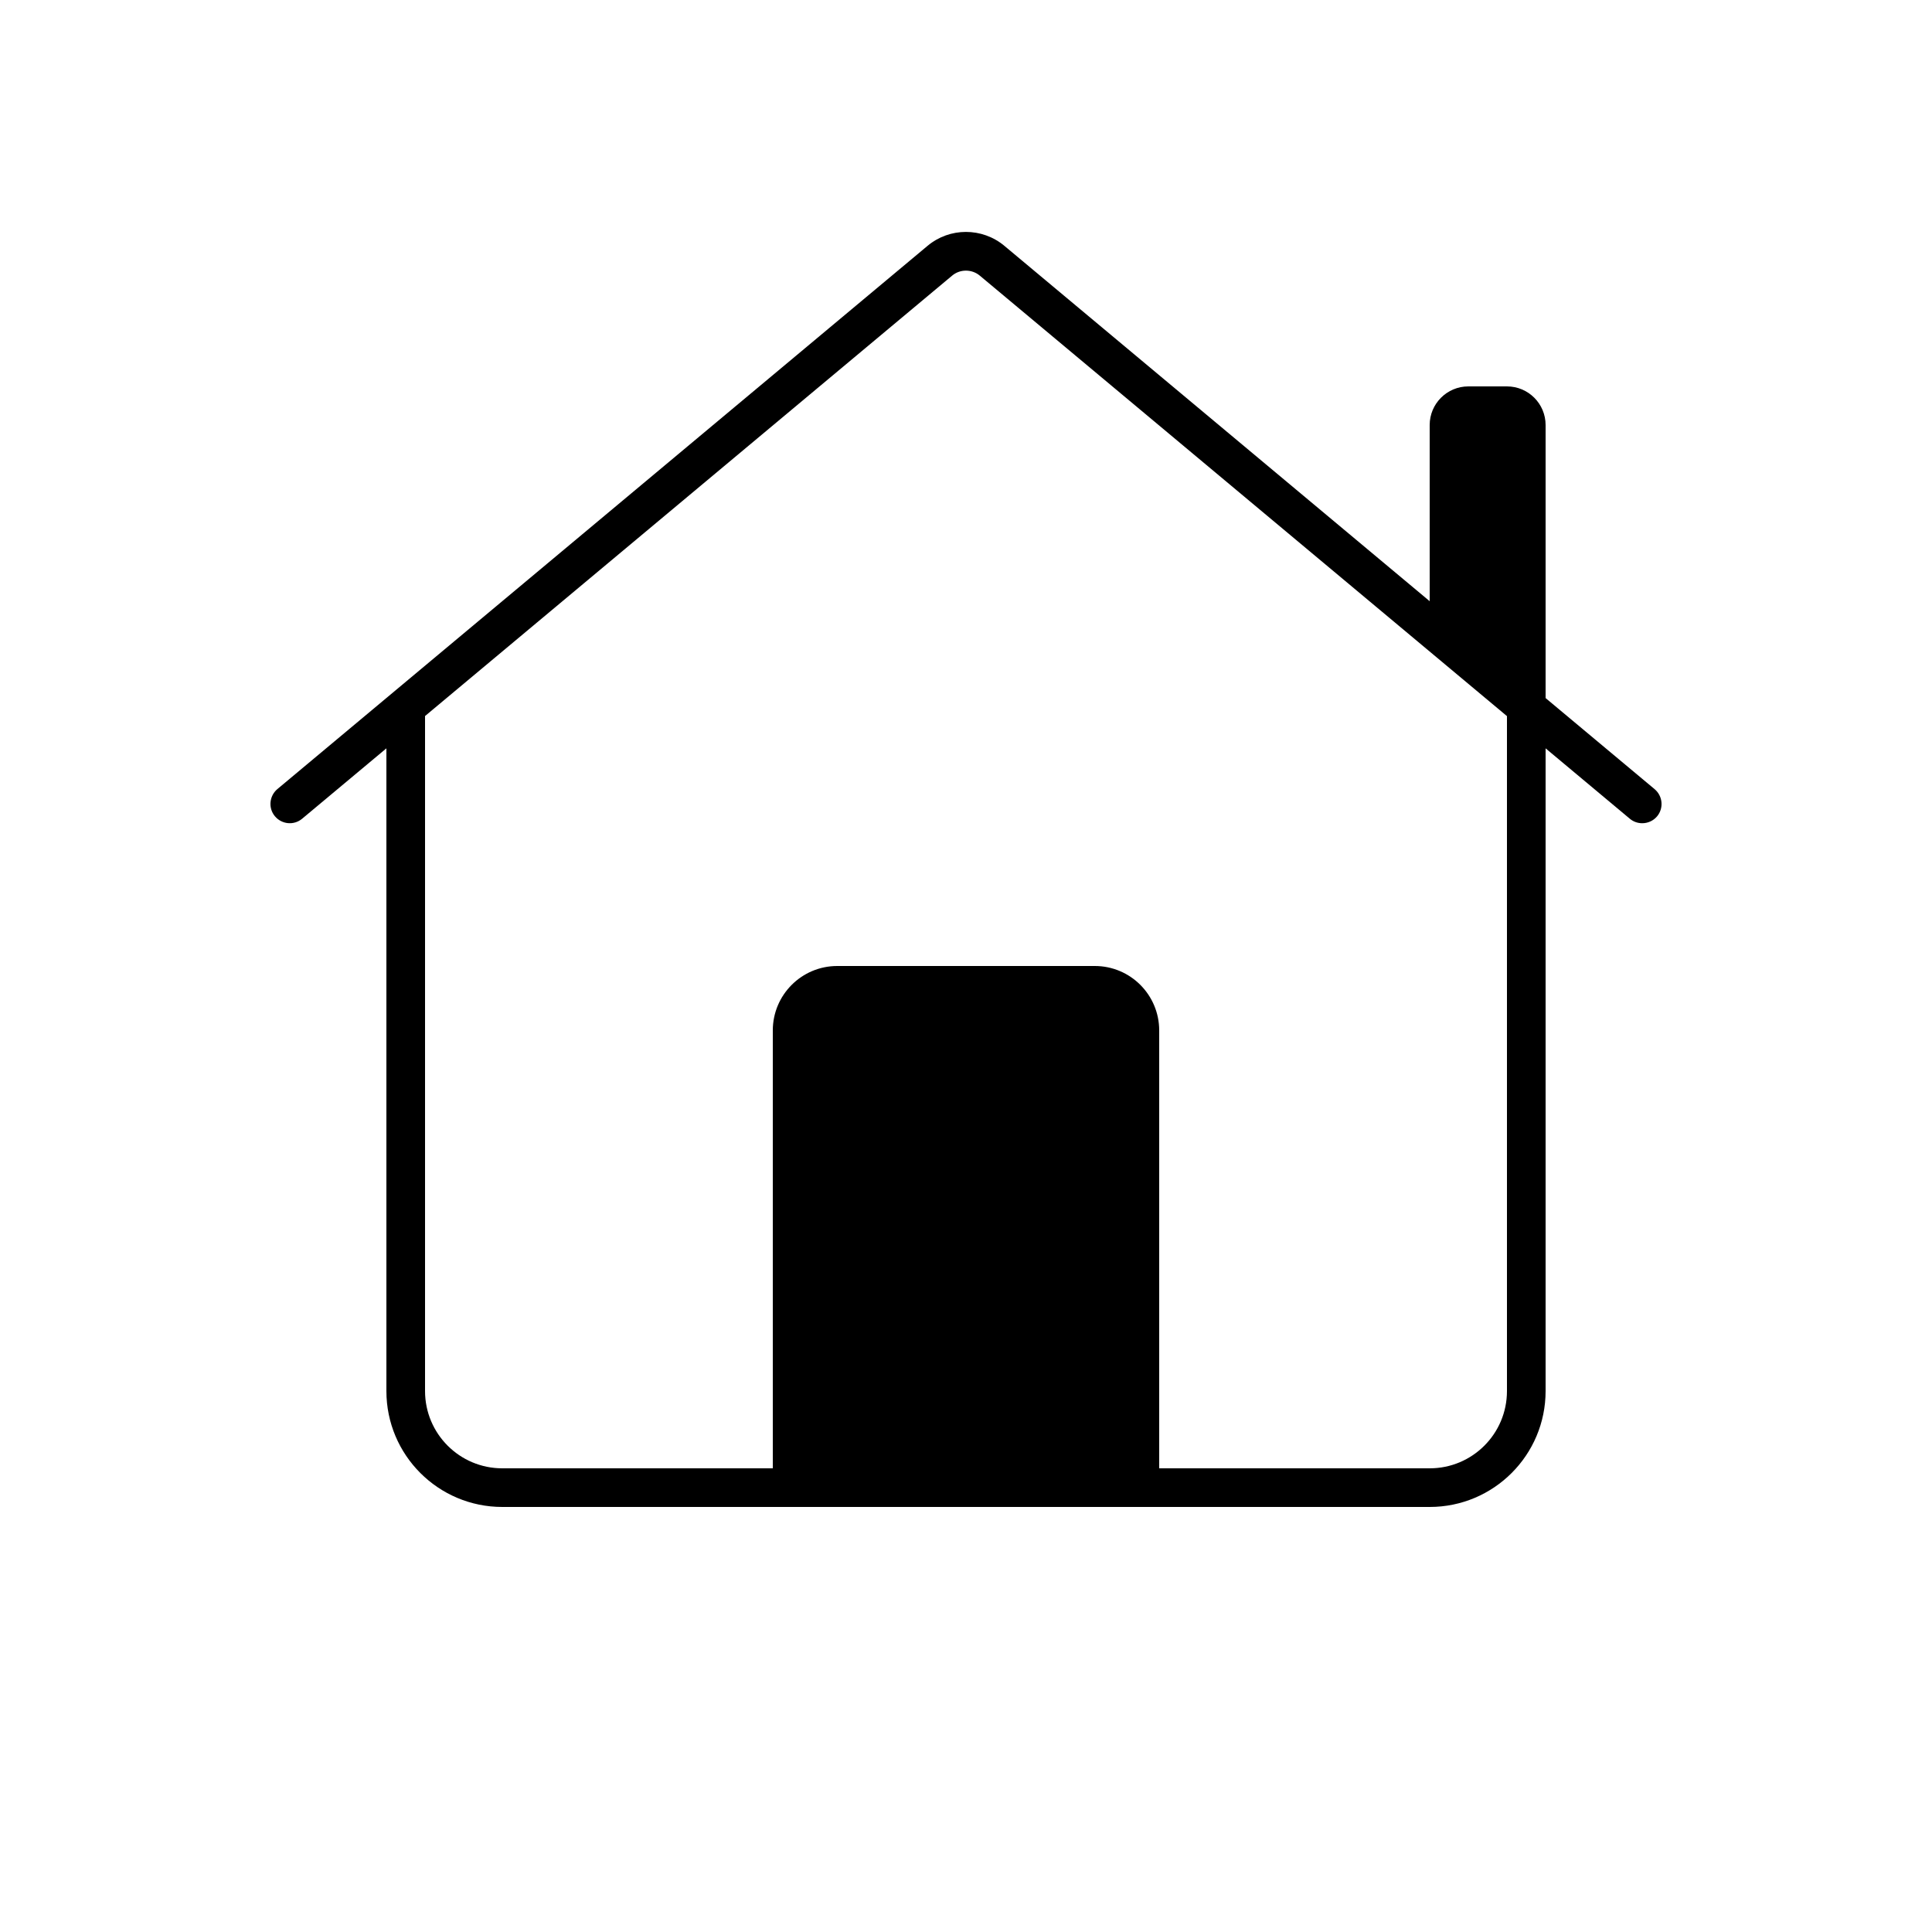
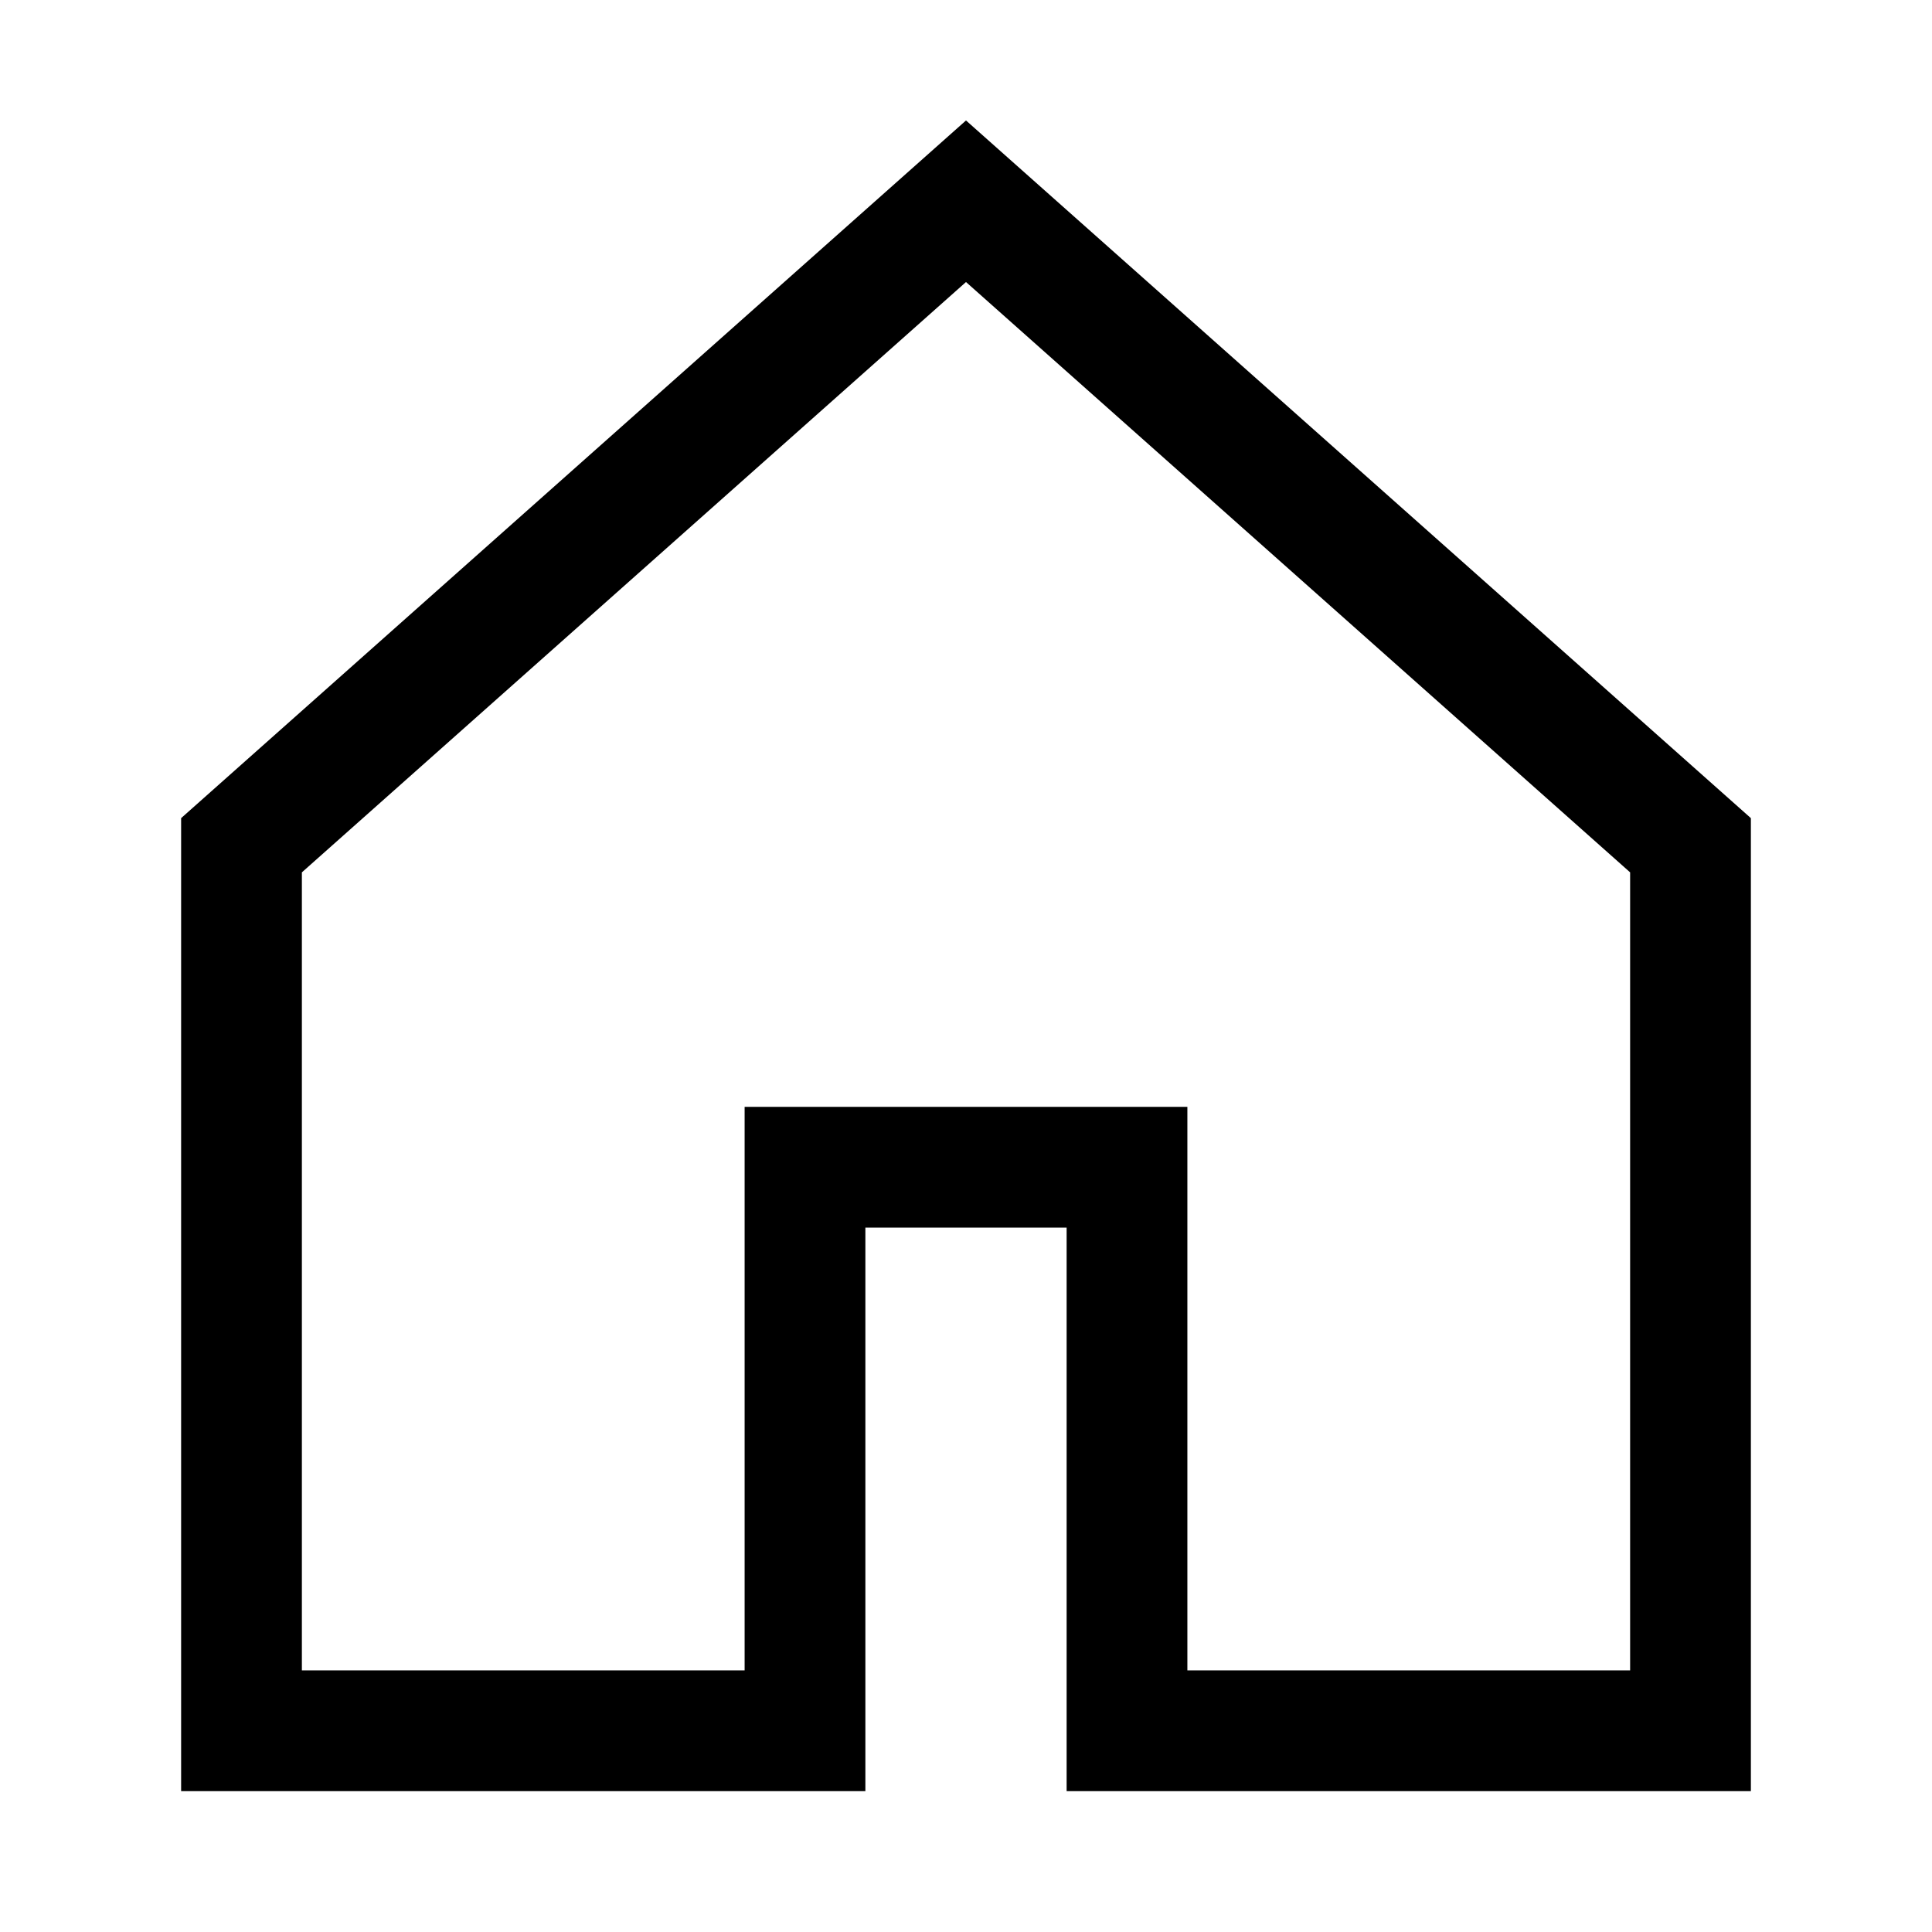
- <svg xmlns="http://www.w3.org/2000/svg" viewBox="0 0 50 50" width="28px" height="28px">
-   <path d="M 24.998 6.002 C 24.644 6.002 24.292 6.122 24.004 6.363 L 7.18 20.42 C 6.968 20.598 6.938 20.913 7.115 21.125 C 7.294 21.337 7.608 21.366 7.82 21.188 L 10 19.367 L 10 36 C 10 37.657 11.343 39 13 39 L 37 39 C 38.657 39 40 37.657 40 36 L 40 19.367 L 42.18 21.189 C 42.273 21.267 42.387 21.305 42.5 21.305 C 42.643 21.305 42.786 21.245 42.885 21.127 C 43.062 20.915 43.032 20.599 42.82 20.422 L 40 18.066 L 40 11 C 40 10.448 39.552 10 39 10 L 38 10 C 37.448 10 37 10.448 37 11 L 37 15.559 L 25.994 6.363 C 25.706 6.122 25.352 6.002 24.998 6.002 z M 24.998 7.004 C 25.126 7.004 25.255 7.047 25.359 7.135 L 39 18.533 L 39 36 C 39 37.105 38.105 38 37 38 L 30 38 L 30 26.668 C 30 25.747 29.254 25 28.334 25 L 21.668 25 C 20.747 25 20 25.747 20 26.668 L 20 38 L 13 38 C 11.895 38 11 37.105 11 36 L 11 18.531 L 24.639 7.135 C 24.743 7.047 24.87 7.004 24.998 7.004 z" />
+ <svg xmlns="http://www.w3.org/2000/svg" viewBox="0 0 24 24" width="24" height="24">
+   <path d="M12 2.5L3 10.5V21.5H10V14.5H14V21.5H21V10.5L12 2.5Z" fill="none" stroke="black" stroke-width="1.5" />
</svg>
